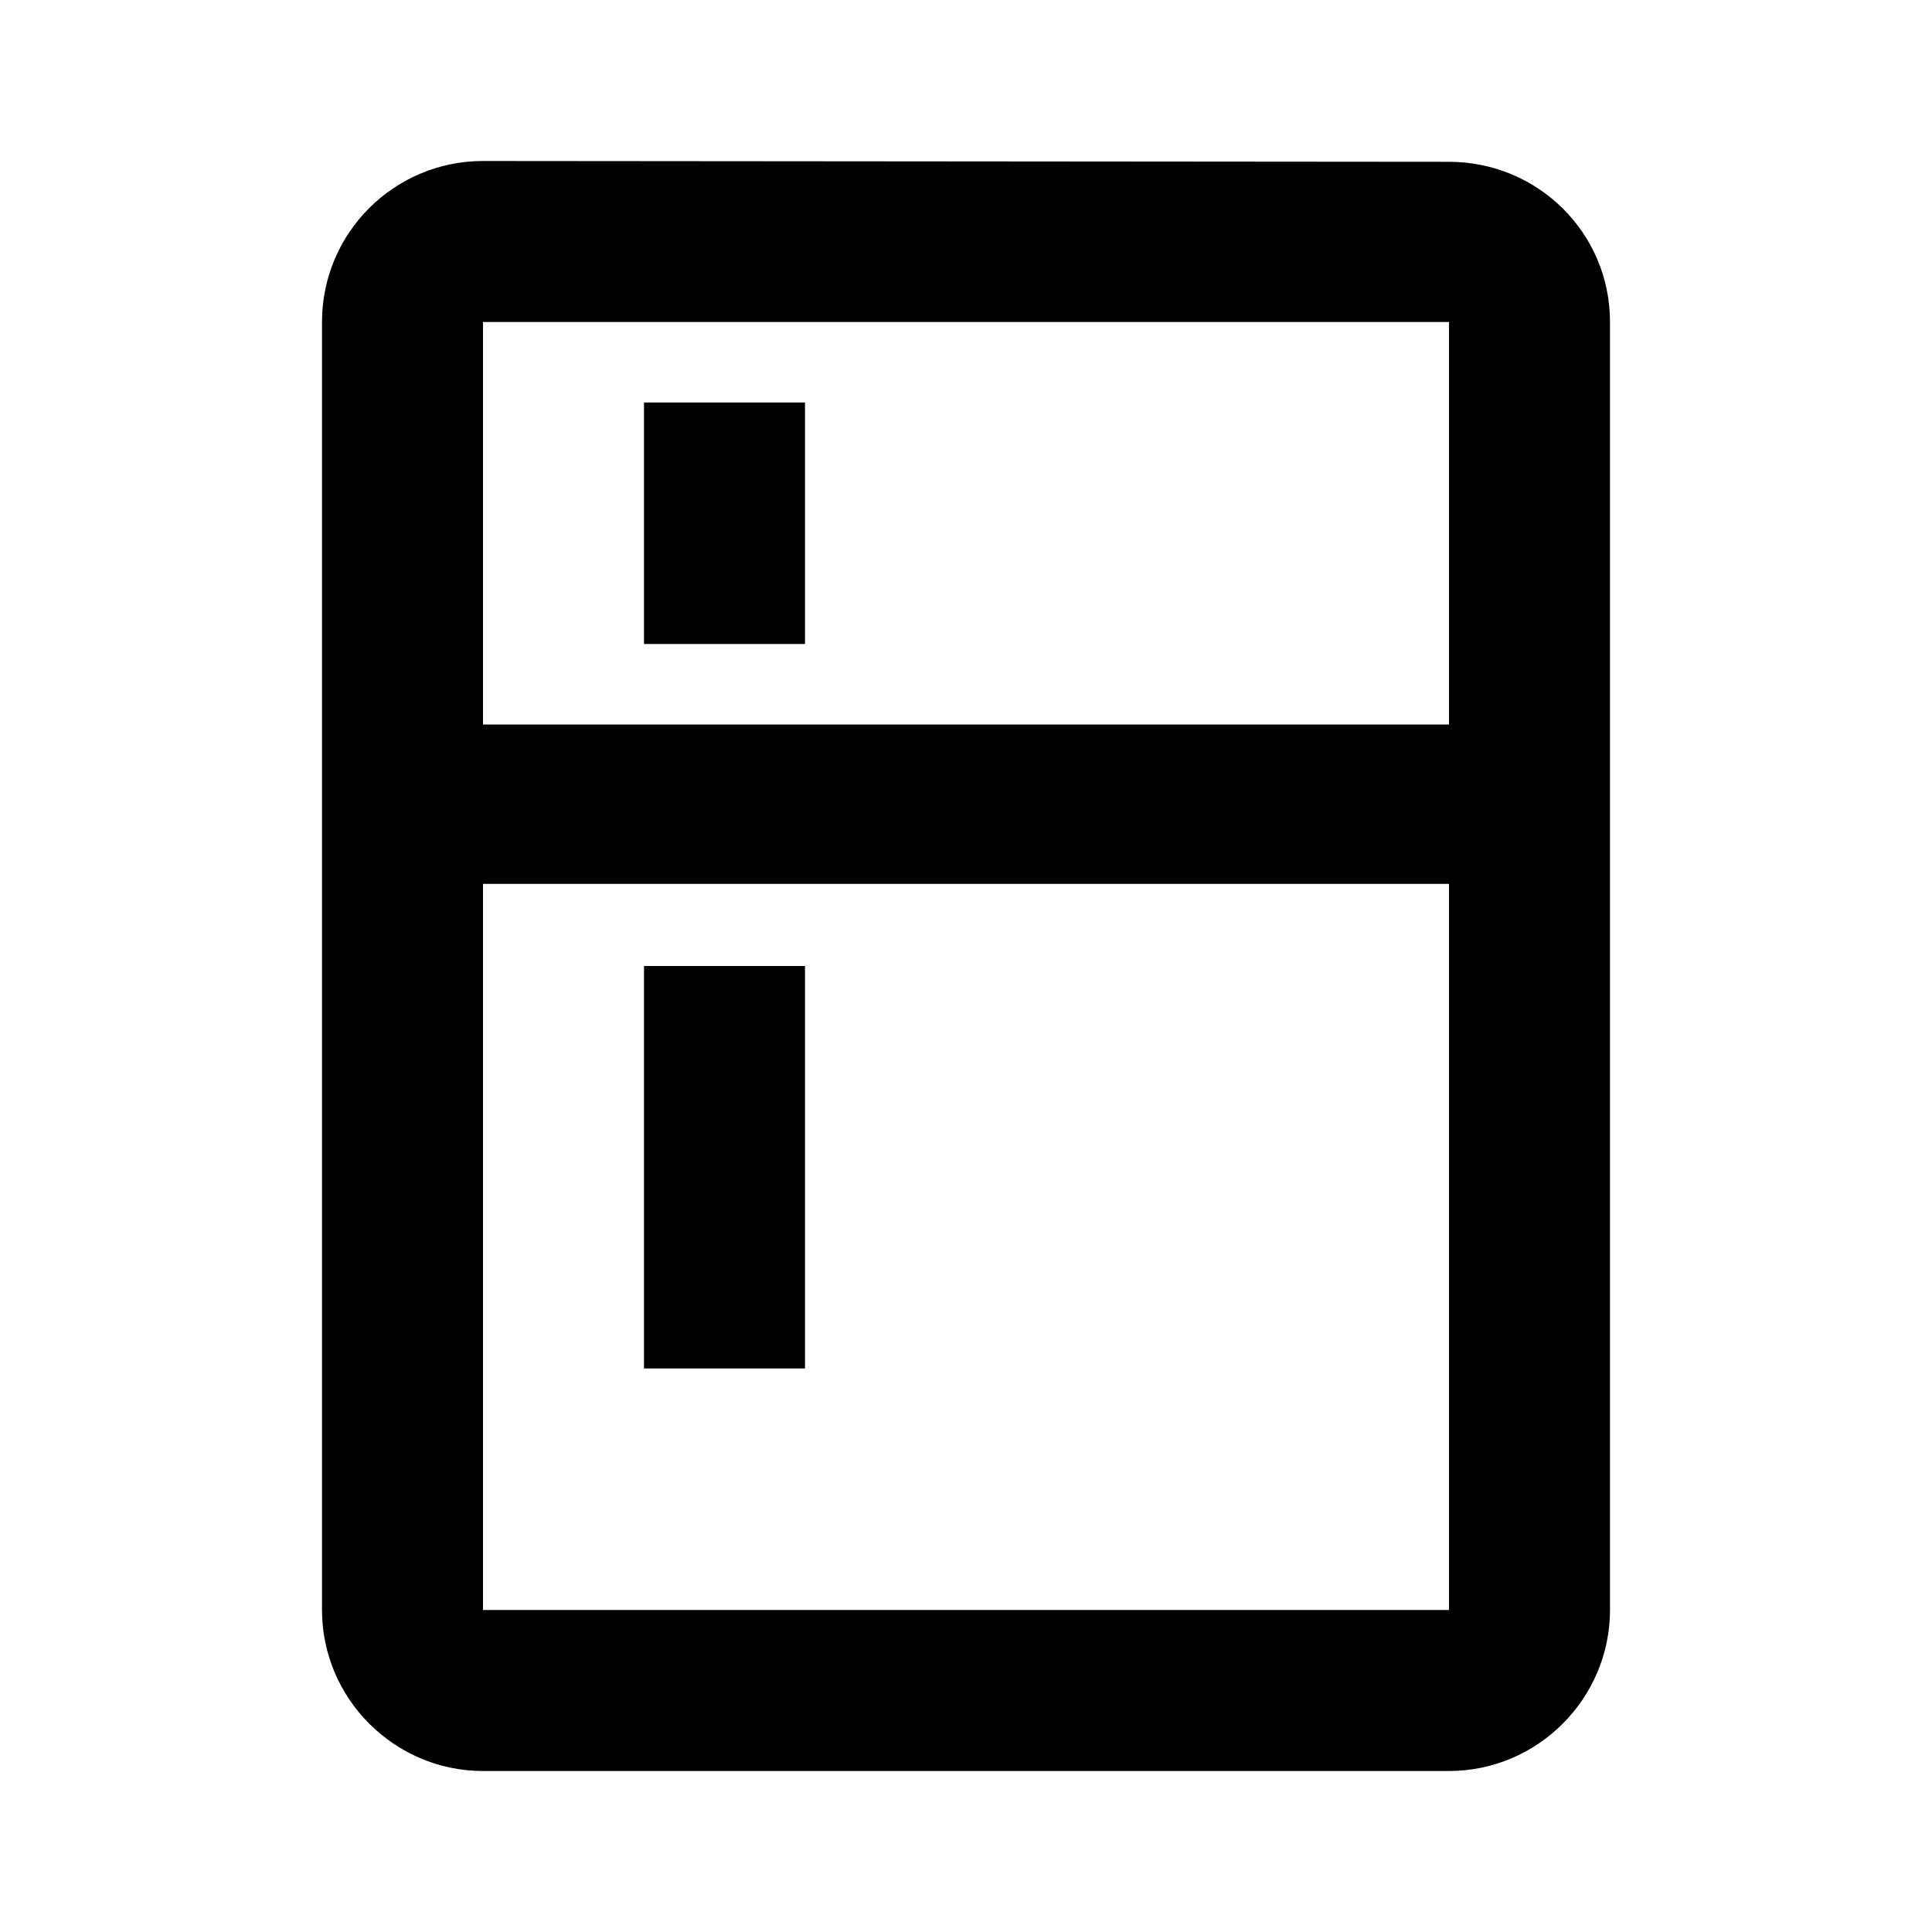
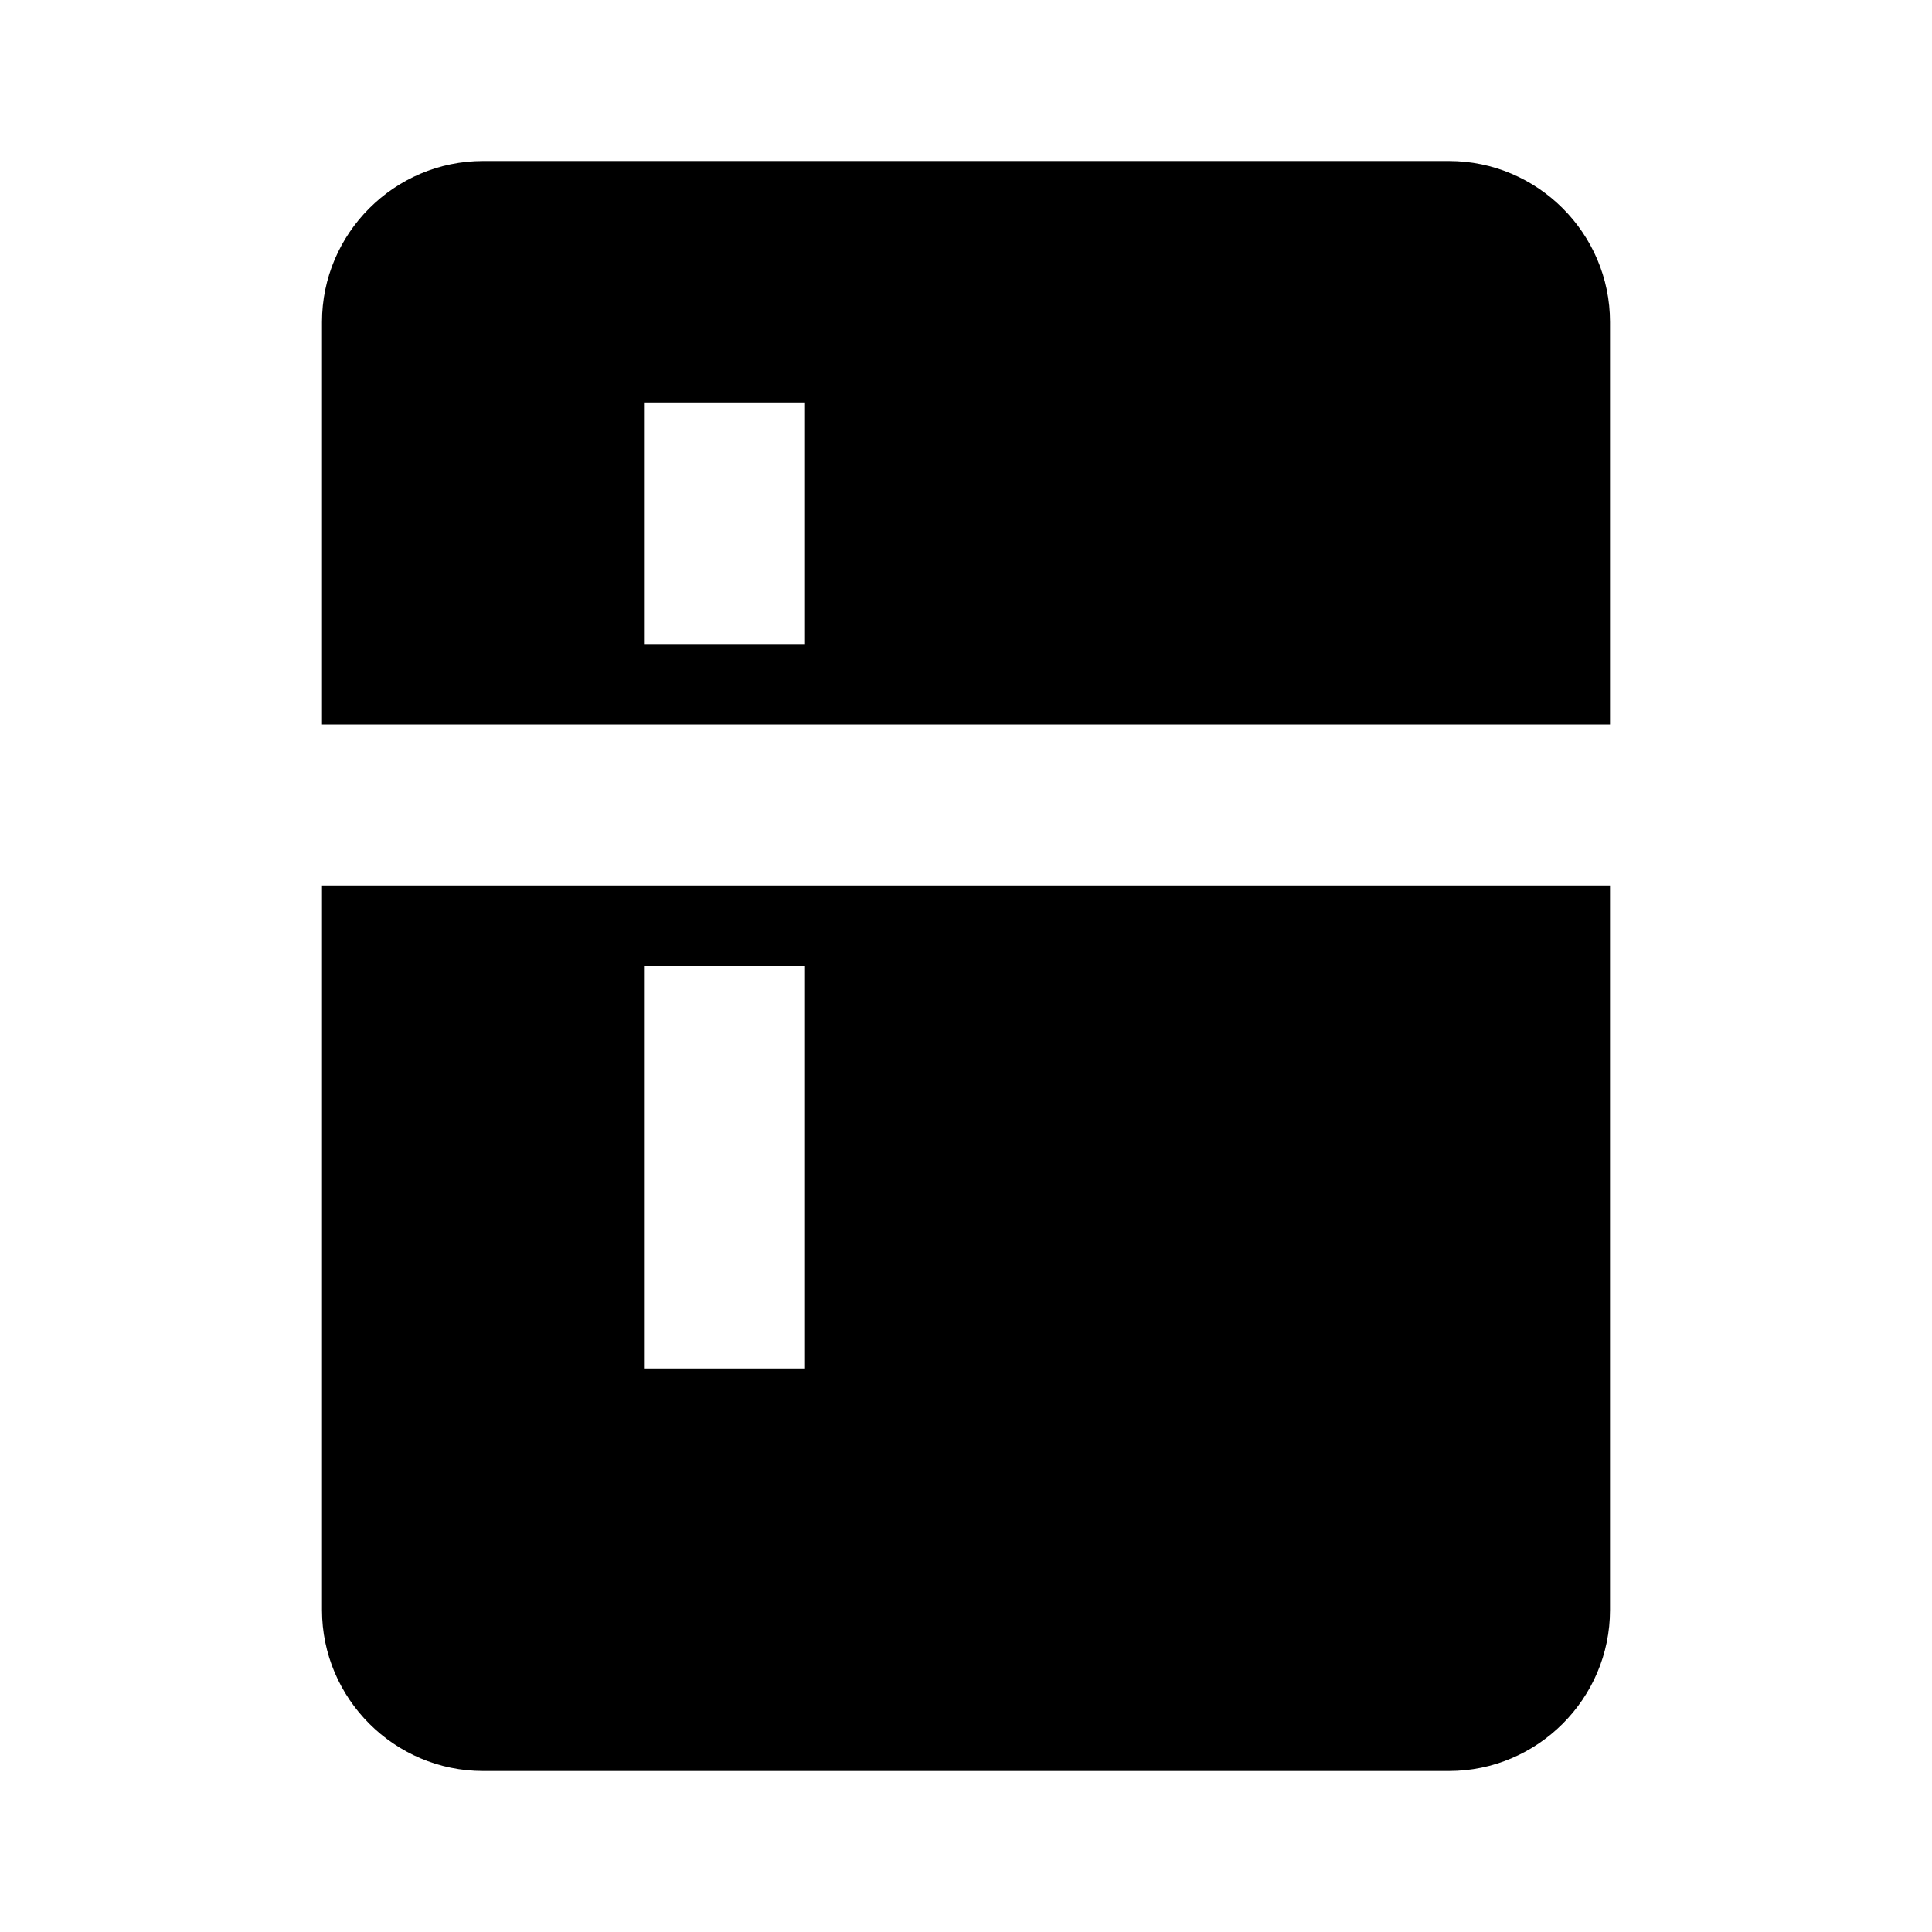
- <svg xmlns="http://www.w3.org/2000/svg" height="24" viewBox="0 0 24 24" width="24">
-   <path d="M0 0h24v24H0V0z" fill="none" />
-   <path d="M18 2.01L6 2c-1.1 0-2 .89-2 2v16c0 1.1.9 2 2 2h12c1.1 0 2-.9 2-2V4c0-1.11-.9-1.99-2-1.99zM18 20H6v-9.02h12V20zm0-11H6V4h12v5zM8 5h2v3H8zm0 7h2v5H8z" />
+ <svg xmlns="http://www.w3.org/2000/svg" enable-background="new 0 0 24 24" height="24" viewBox="0 0 24 24" width="24">
+   <g>
+     <rect fill="none" height="24" width="24" />
+   </g>
+   <g>
+     <g>
+       <path d="M20 9V4c0-1.1-.9-2-2-2H6c-1.1 0-2 .9-2 2v5h16zM8 5h2v3H8V5zm-4 6v9c0 1.1.9 2 2 2h12c1.1 0 2-.9 2-2v-9H4zm6 6H8v-5h2v5z" />
+     </g>
+   </g>
</svg>
